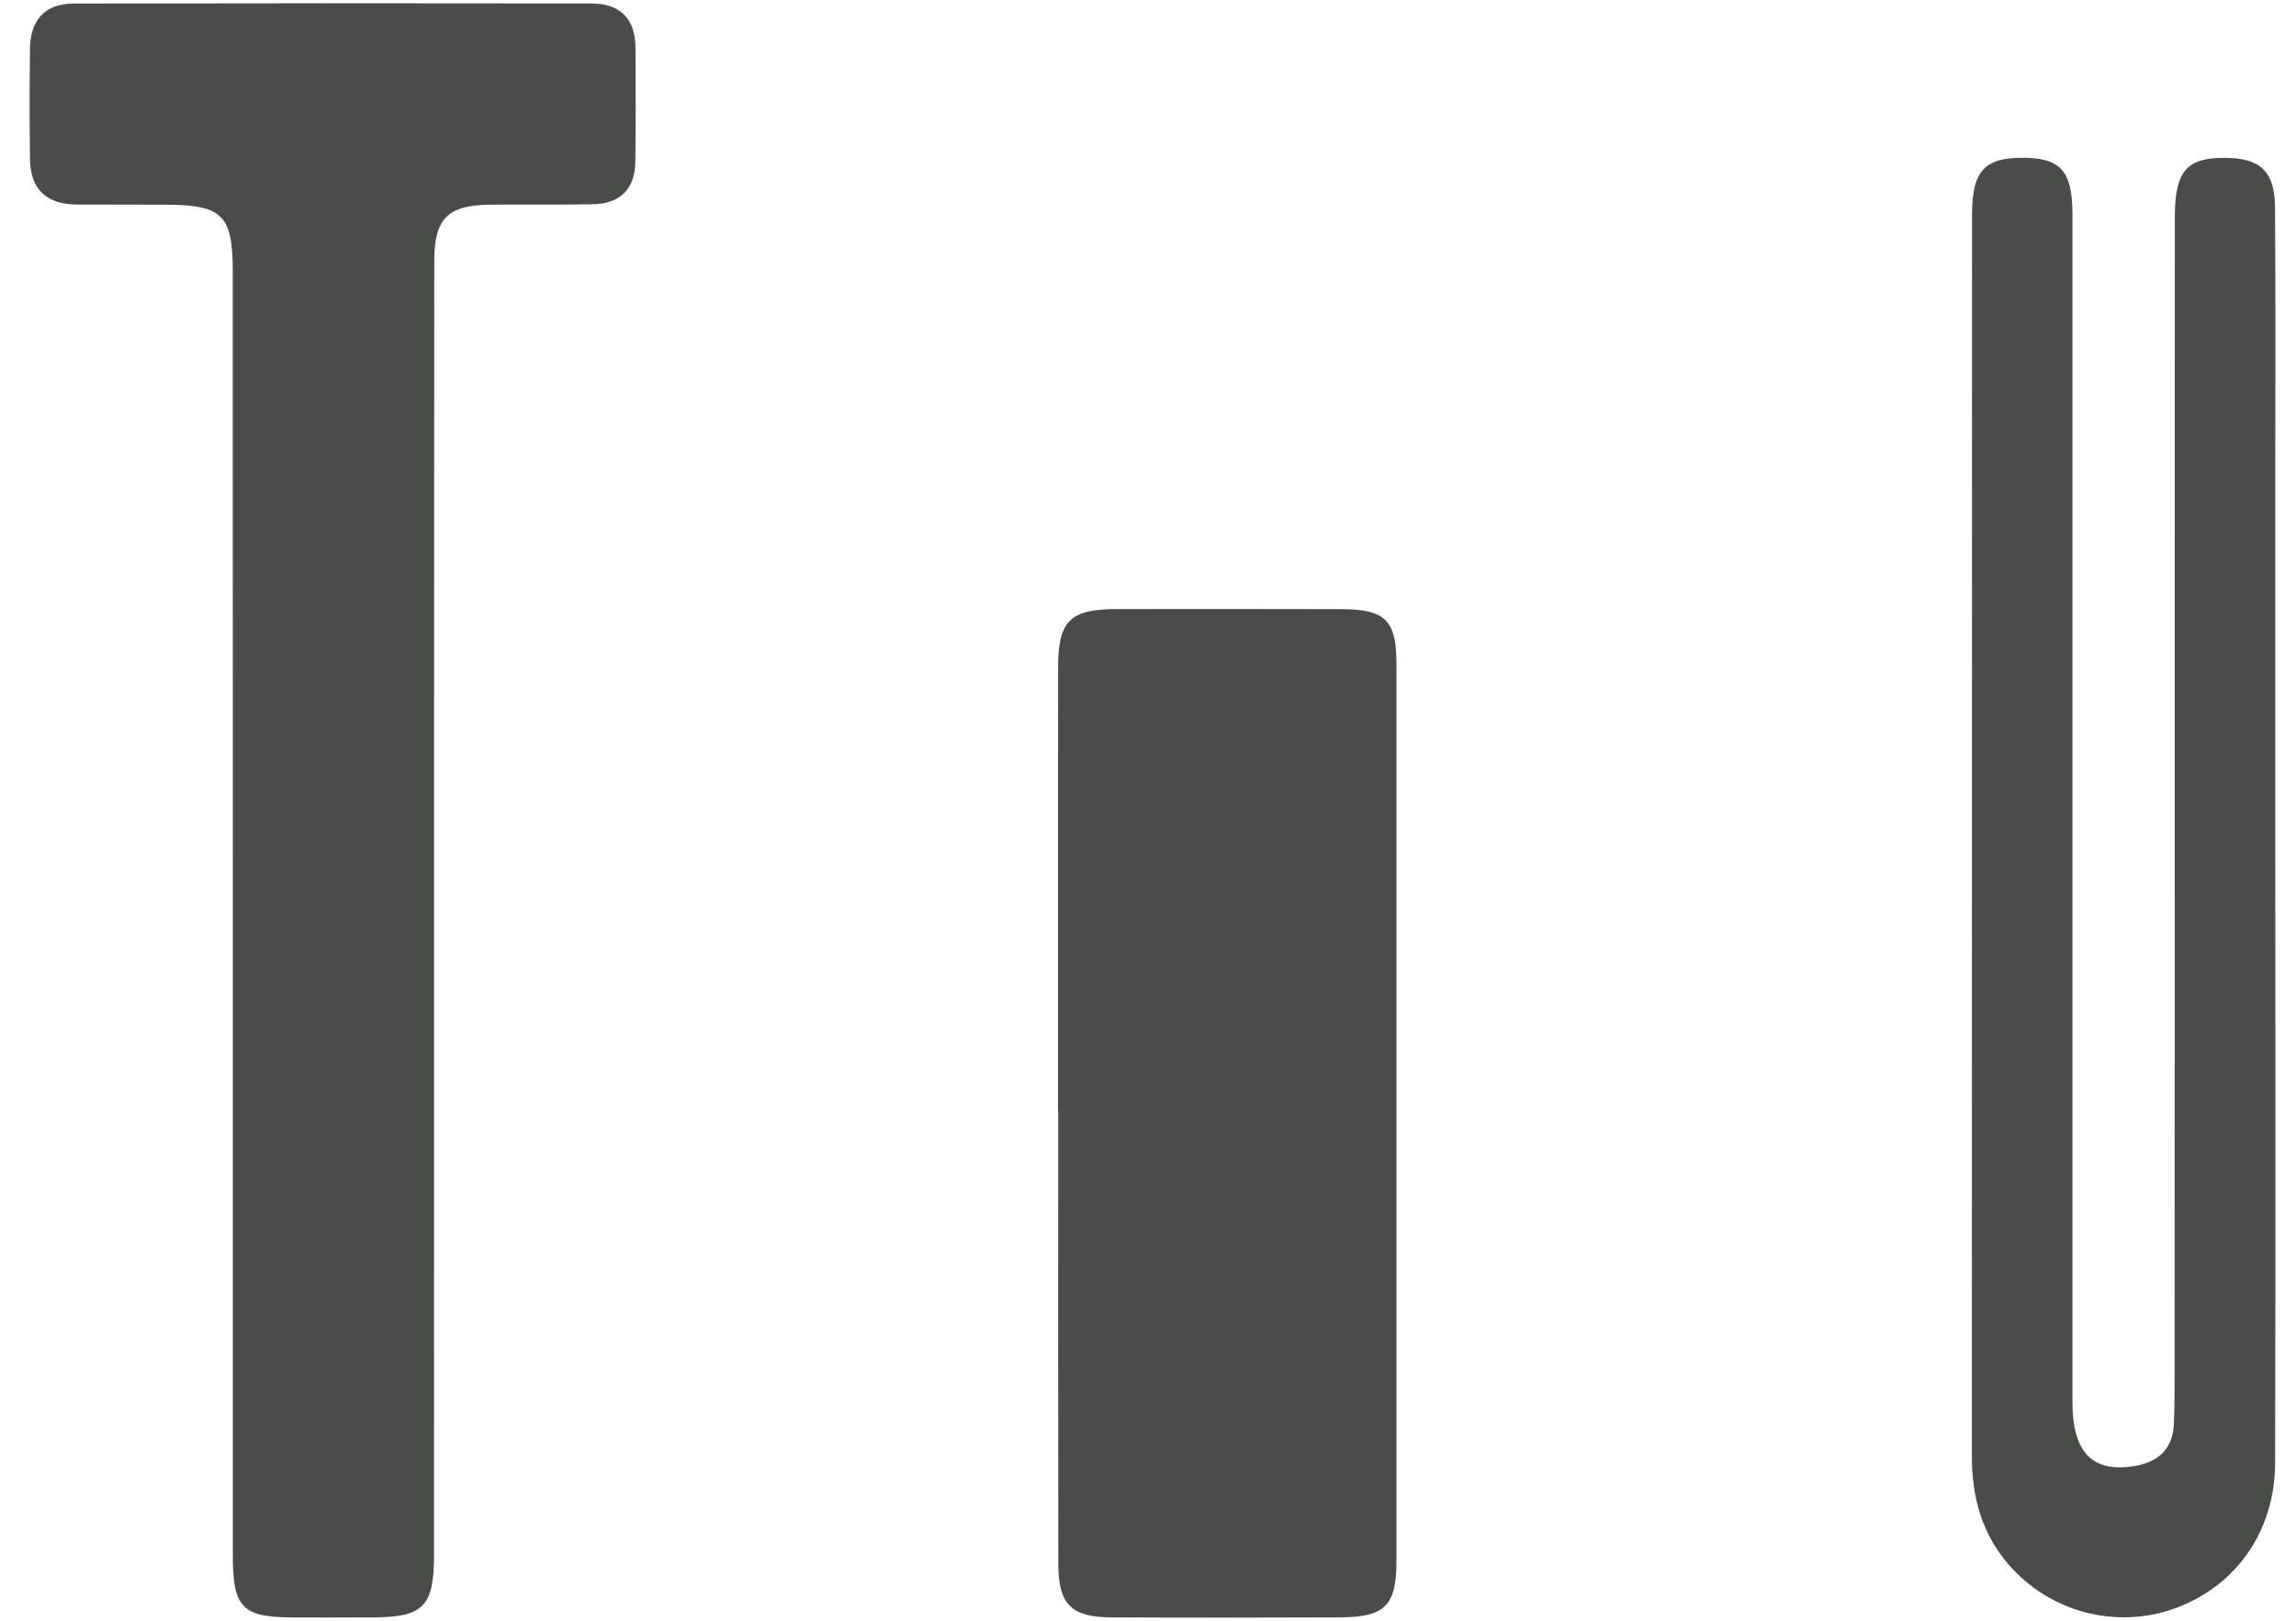
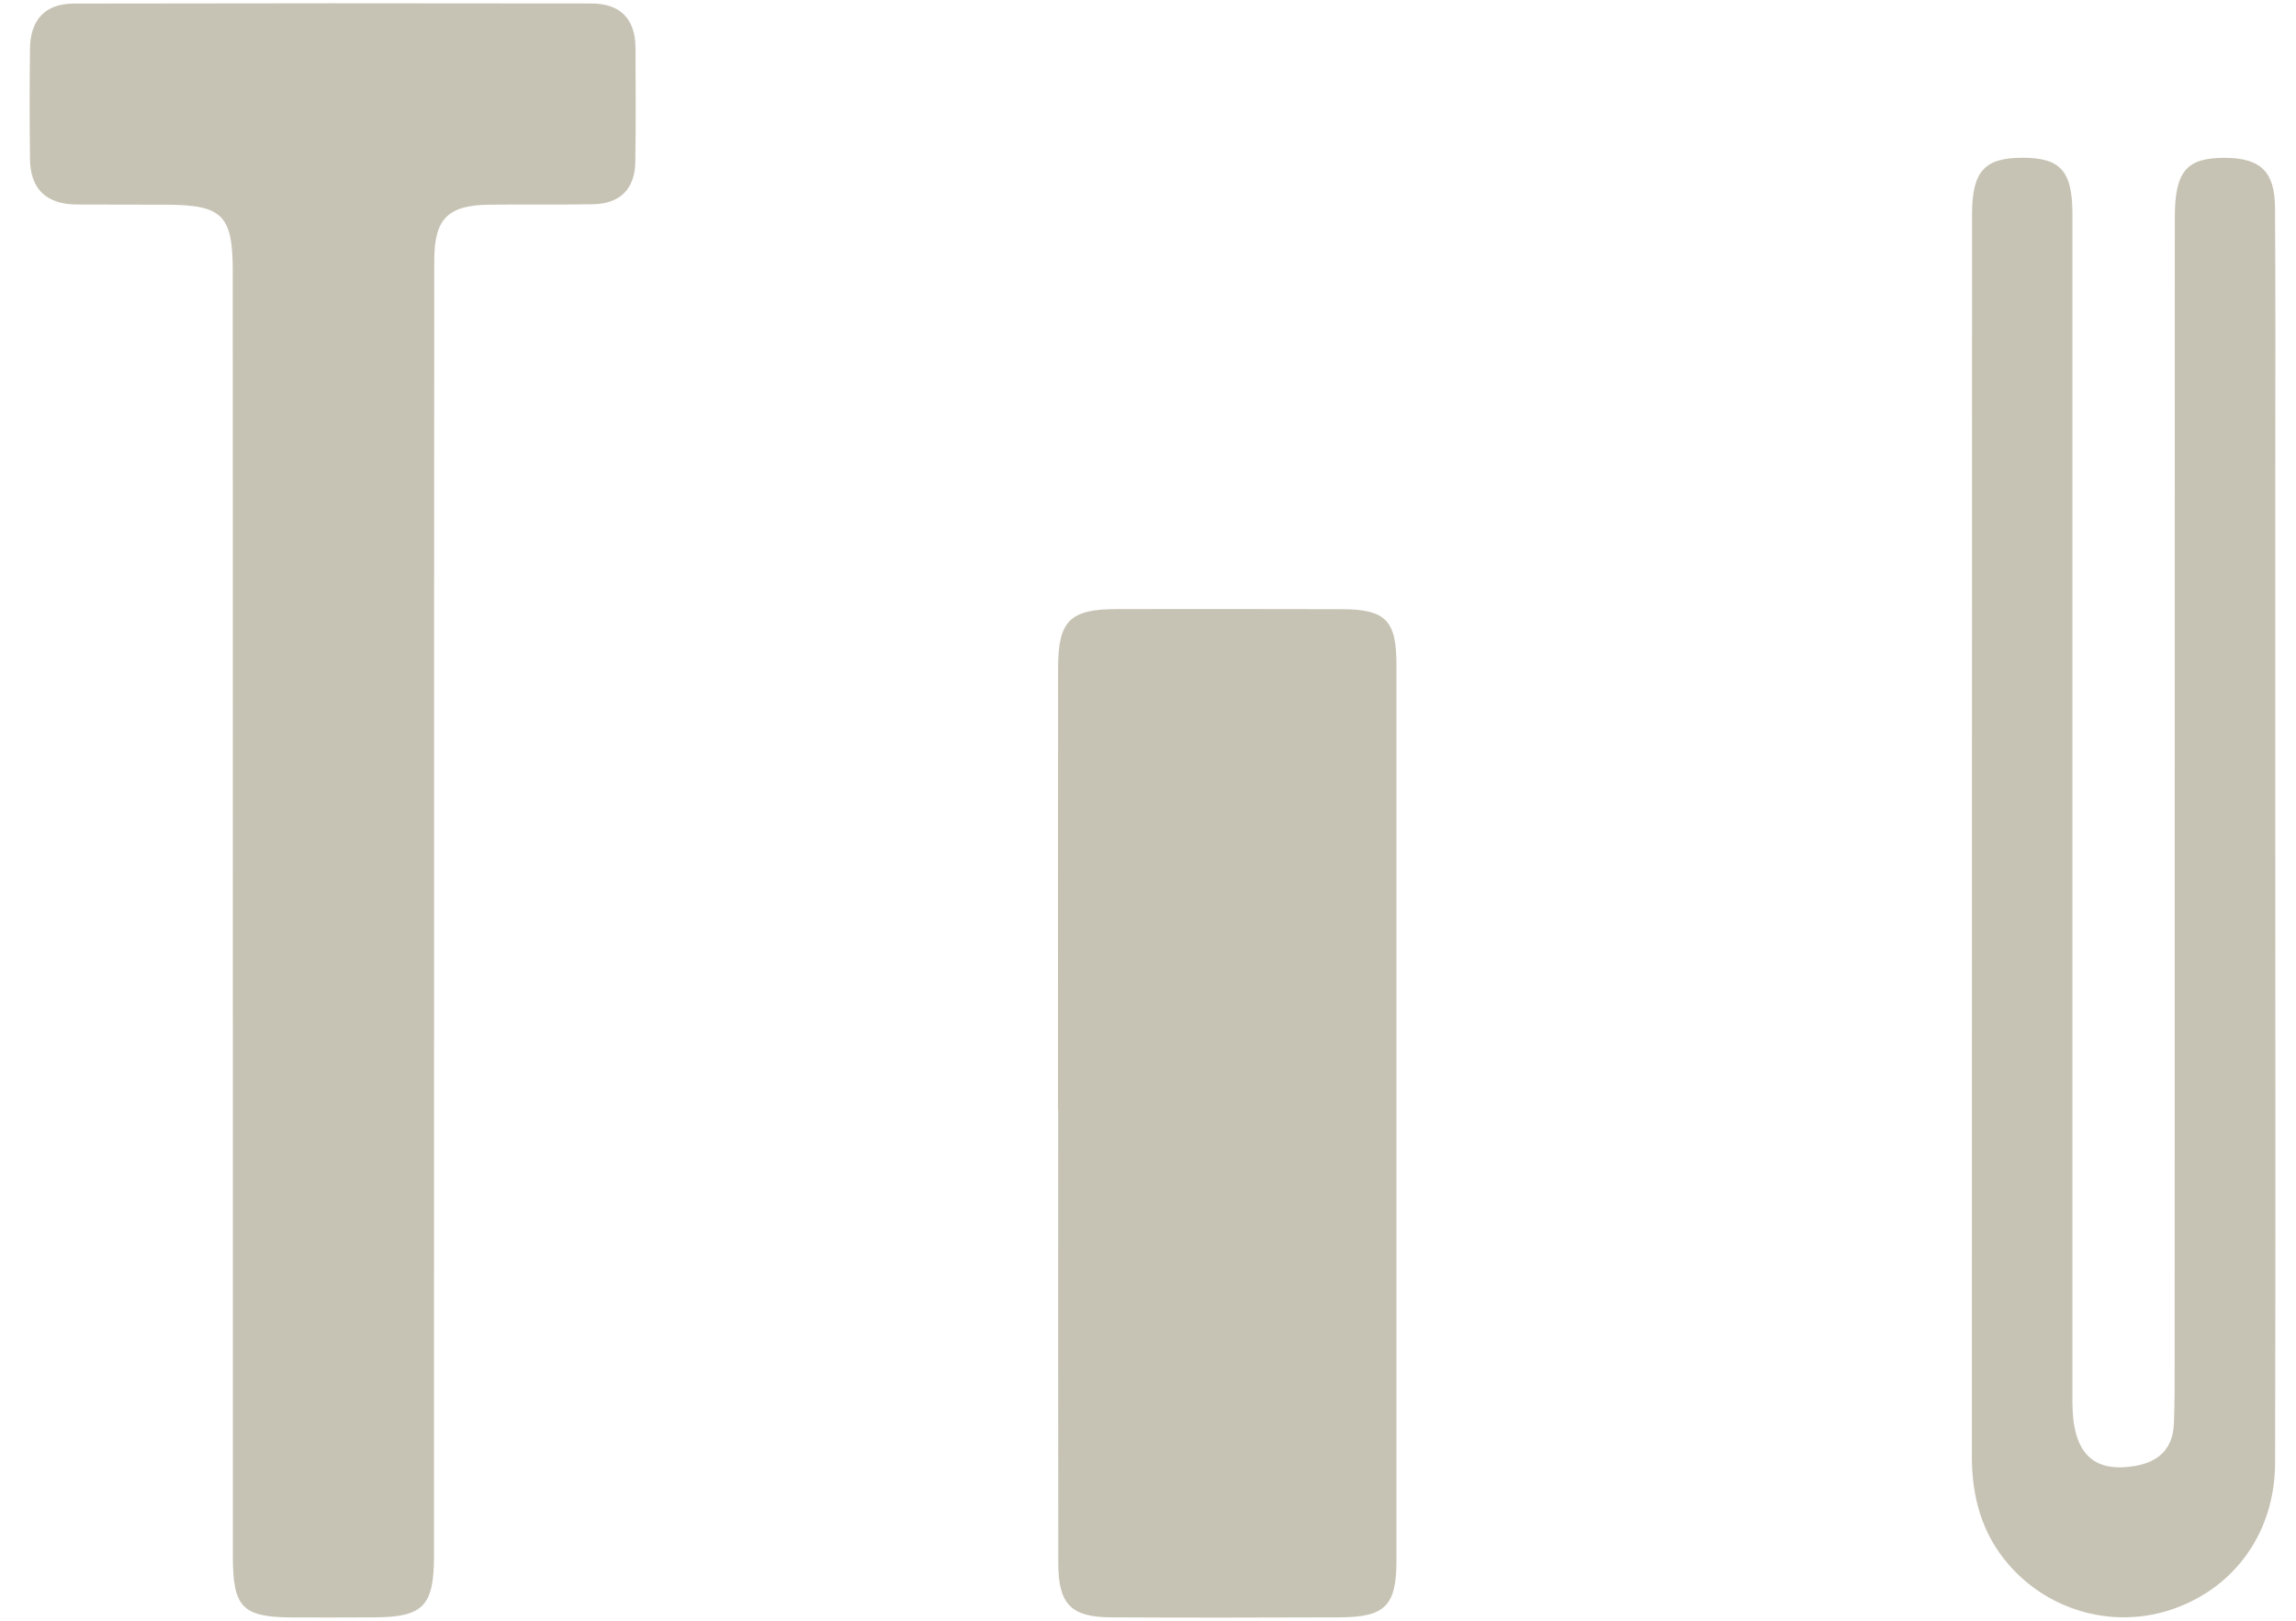
<svg xmlns="http://www.w3.org/2000/svg" width="51px" height="36px" viewBox="0 0 51 36" version="1.1">
  <defs />
  <g id="Page-1" stroke="none" stroke-width="1" fill="none" fill-rule="evenodd">
-     <g id="Artboard" transform="translate(-428, -1748)" fill="#4a4c4a">
+     <g id="Artboard" transform="translate(-428, -1748)" fill="#C7C3B4">
      <g id="tiu" transform="translate(428, 1748)">
        <path d="M9.642,20.293 C9.64,25.049 9.642,29.803 9.64,34.559 C9.64,35.673 9.402,35.921 8.314,35.925 C7.706,35.929 7.098,35.929 6.49,35.927 C5.38,35.921 5.172,35.705 5.172,34.561 L5.172,22.673 C5.172,17.125 5.172,11.577 5.17,6.029 C5.17,4.777 4.942,4.553 3.696,4.547 C3.034,4.545 2.374,4.545 1.714,4.543 C1.04,4.541 0.674,4.213 0.666,3.531 C0.656,2.711 0.656,1.893 0.666,1.073 C0.676,0.441 1.002,0.079 1.644,0.079 C5.474,0.071 9.306,0.071 13.136,0.077 C13.774,0.077 14.114,0.417 14.116,1.063 C14.12,1.907 14.126,2.753 14.112,3.599 C14.102,4.203 13.772,4.525 13.17,4.537 C12.404,4.551 11.638,4.537 10.872,4.547 C9.95,4.557 9.646,4.855 9.646,5.789 C9.64,10.623 9.644,15.459 9.642,20.293" id="Fill-31" />
        <path d="M23.501,24.659 C23.501,21.383 23.499,18.105 23.503,14.829 C23.503,13.785 23.771,13.527 24.817,13.529 C26.481,13.529 28.147,13.525 29.811,13.531 C30.781,13.537 31.019,13.779 31.019,14.763 C31.021,21.395 31.021,28.027 31.019,34.661 C31.019,35.671 30.767,35.921 29.755,35.925 C28.063,35.931 26.373,35.935 24.681,35.925 C23.789,35.921 23.509,35.633 23.507,34.727 C23.501,31.371 23.505,28.015 23.505,24.659 L23.501,24.659 Z" id="Fill-33" />
        <path d="M50.54,18.63 C50.54,23.252 50.548,27.876 50.536,32.498 C50.53,34.022 49.66,35.242 48.296,35.73 C46.996,36.194 45.536,35.81 44.62,34.756 C44.018,34.064 43.798,33.242 43.8,32.338 C43.804,23.146 43.8,13.954 43.804,4.76 C43.804,3.806 44.08,3.506 44.916,3.504 C45.762,3.502 46.034,3.788 46.034,4.754 C46.036,13.55 46.034,22.346 46.034,31.142 C46.034,32.258 46.474,32.712 47.4,32.566 C47.938,32.482 48.266,32.186 48.288,31.622 C48.306,31.174 48.304,30.724 48.304,30.276 C48.306,21.796 48.306,13.318 48.308,4.838 C48.308,3.804 48.564,3.504 49.418,3.506 C50.204,3.508 50.528,3.804 50.534,4.604 C50.548,6.558 50.54,8.514 50.54,10.468 L50.54,18.63" id="Fill-35" />
      </g>
    </g>
  </g>
</svg>
